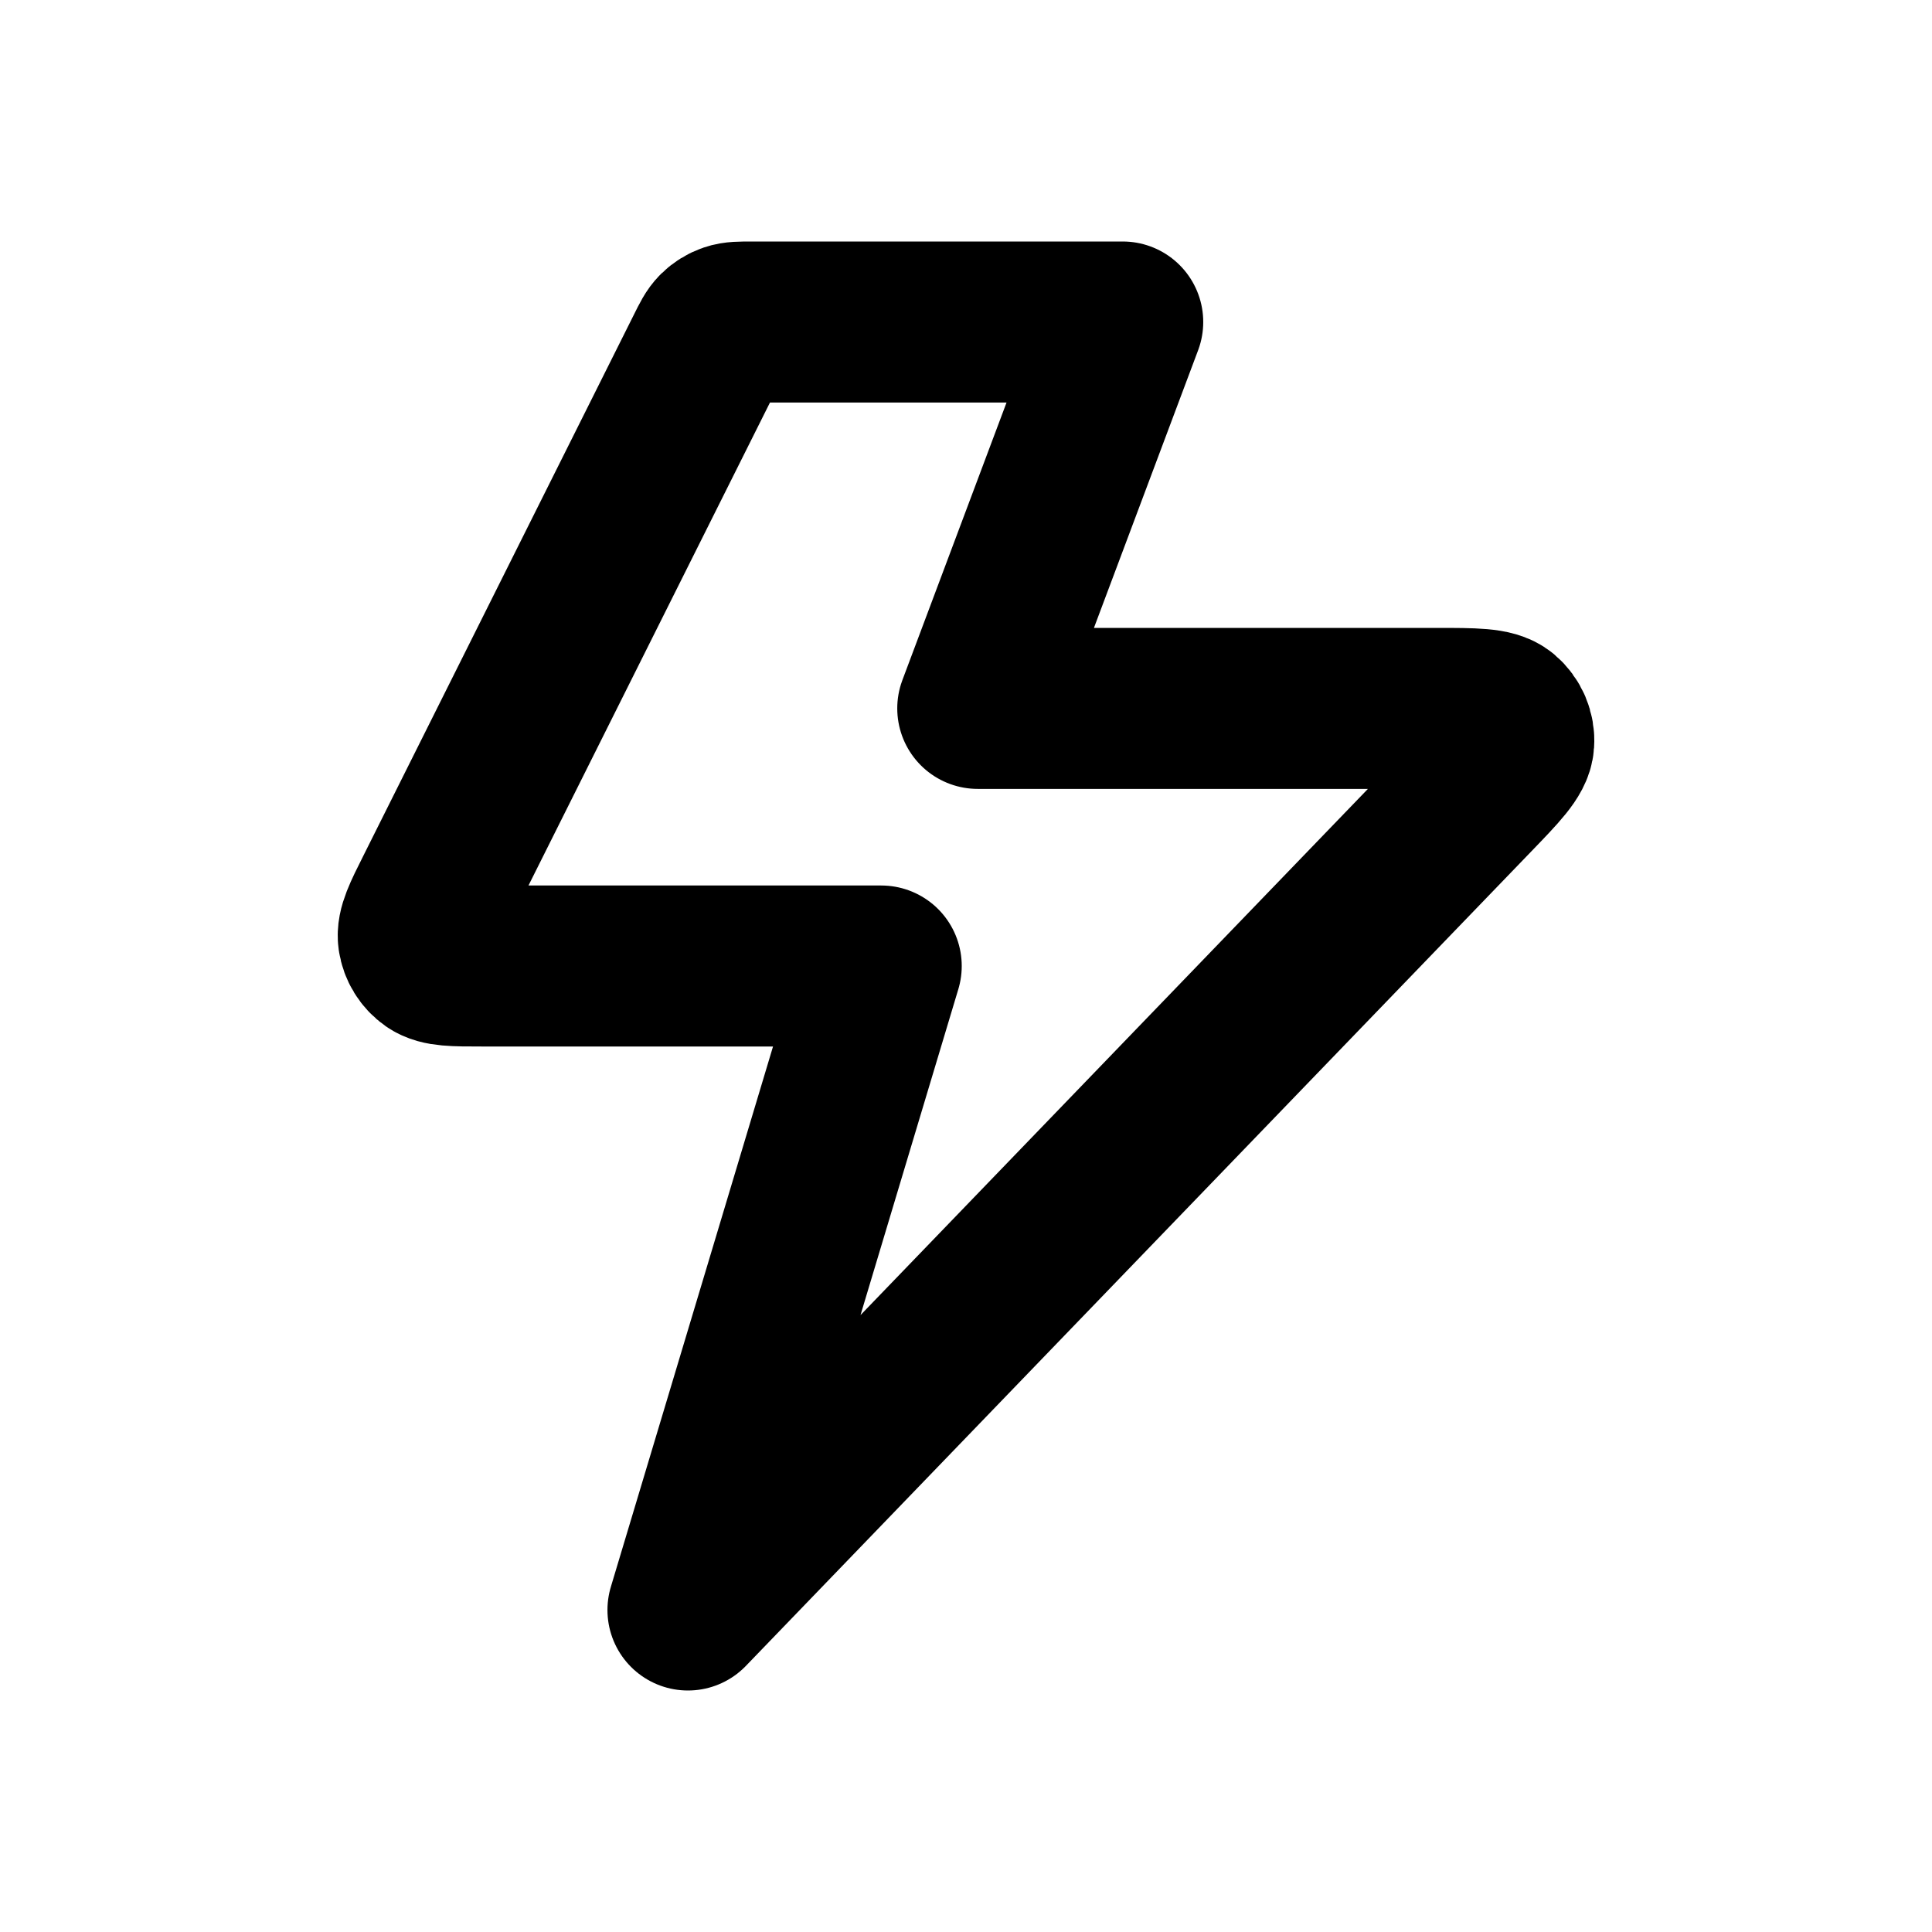
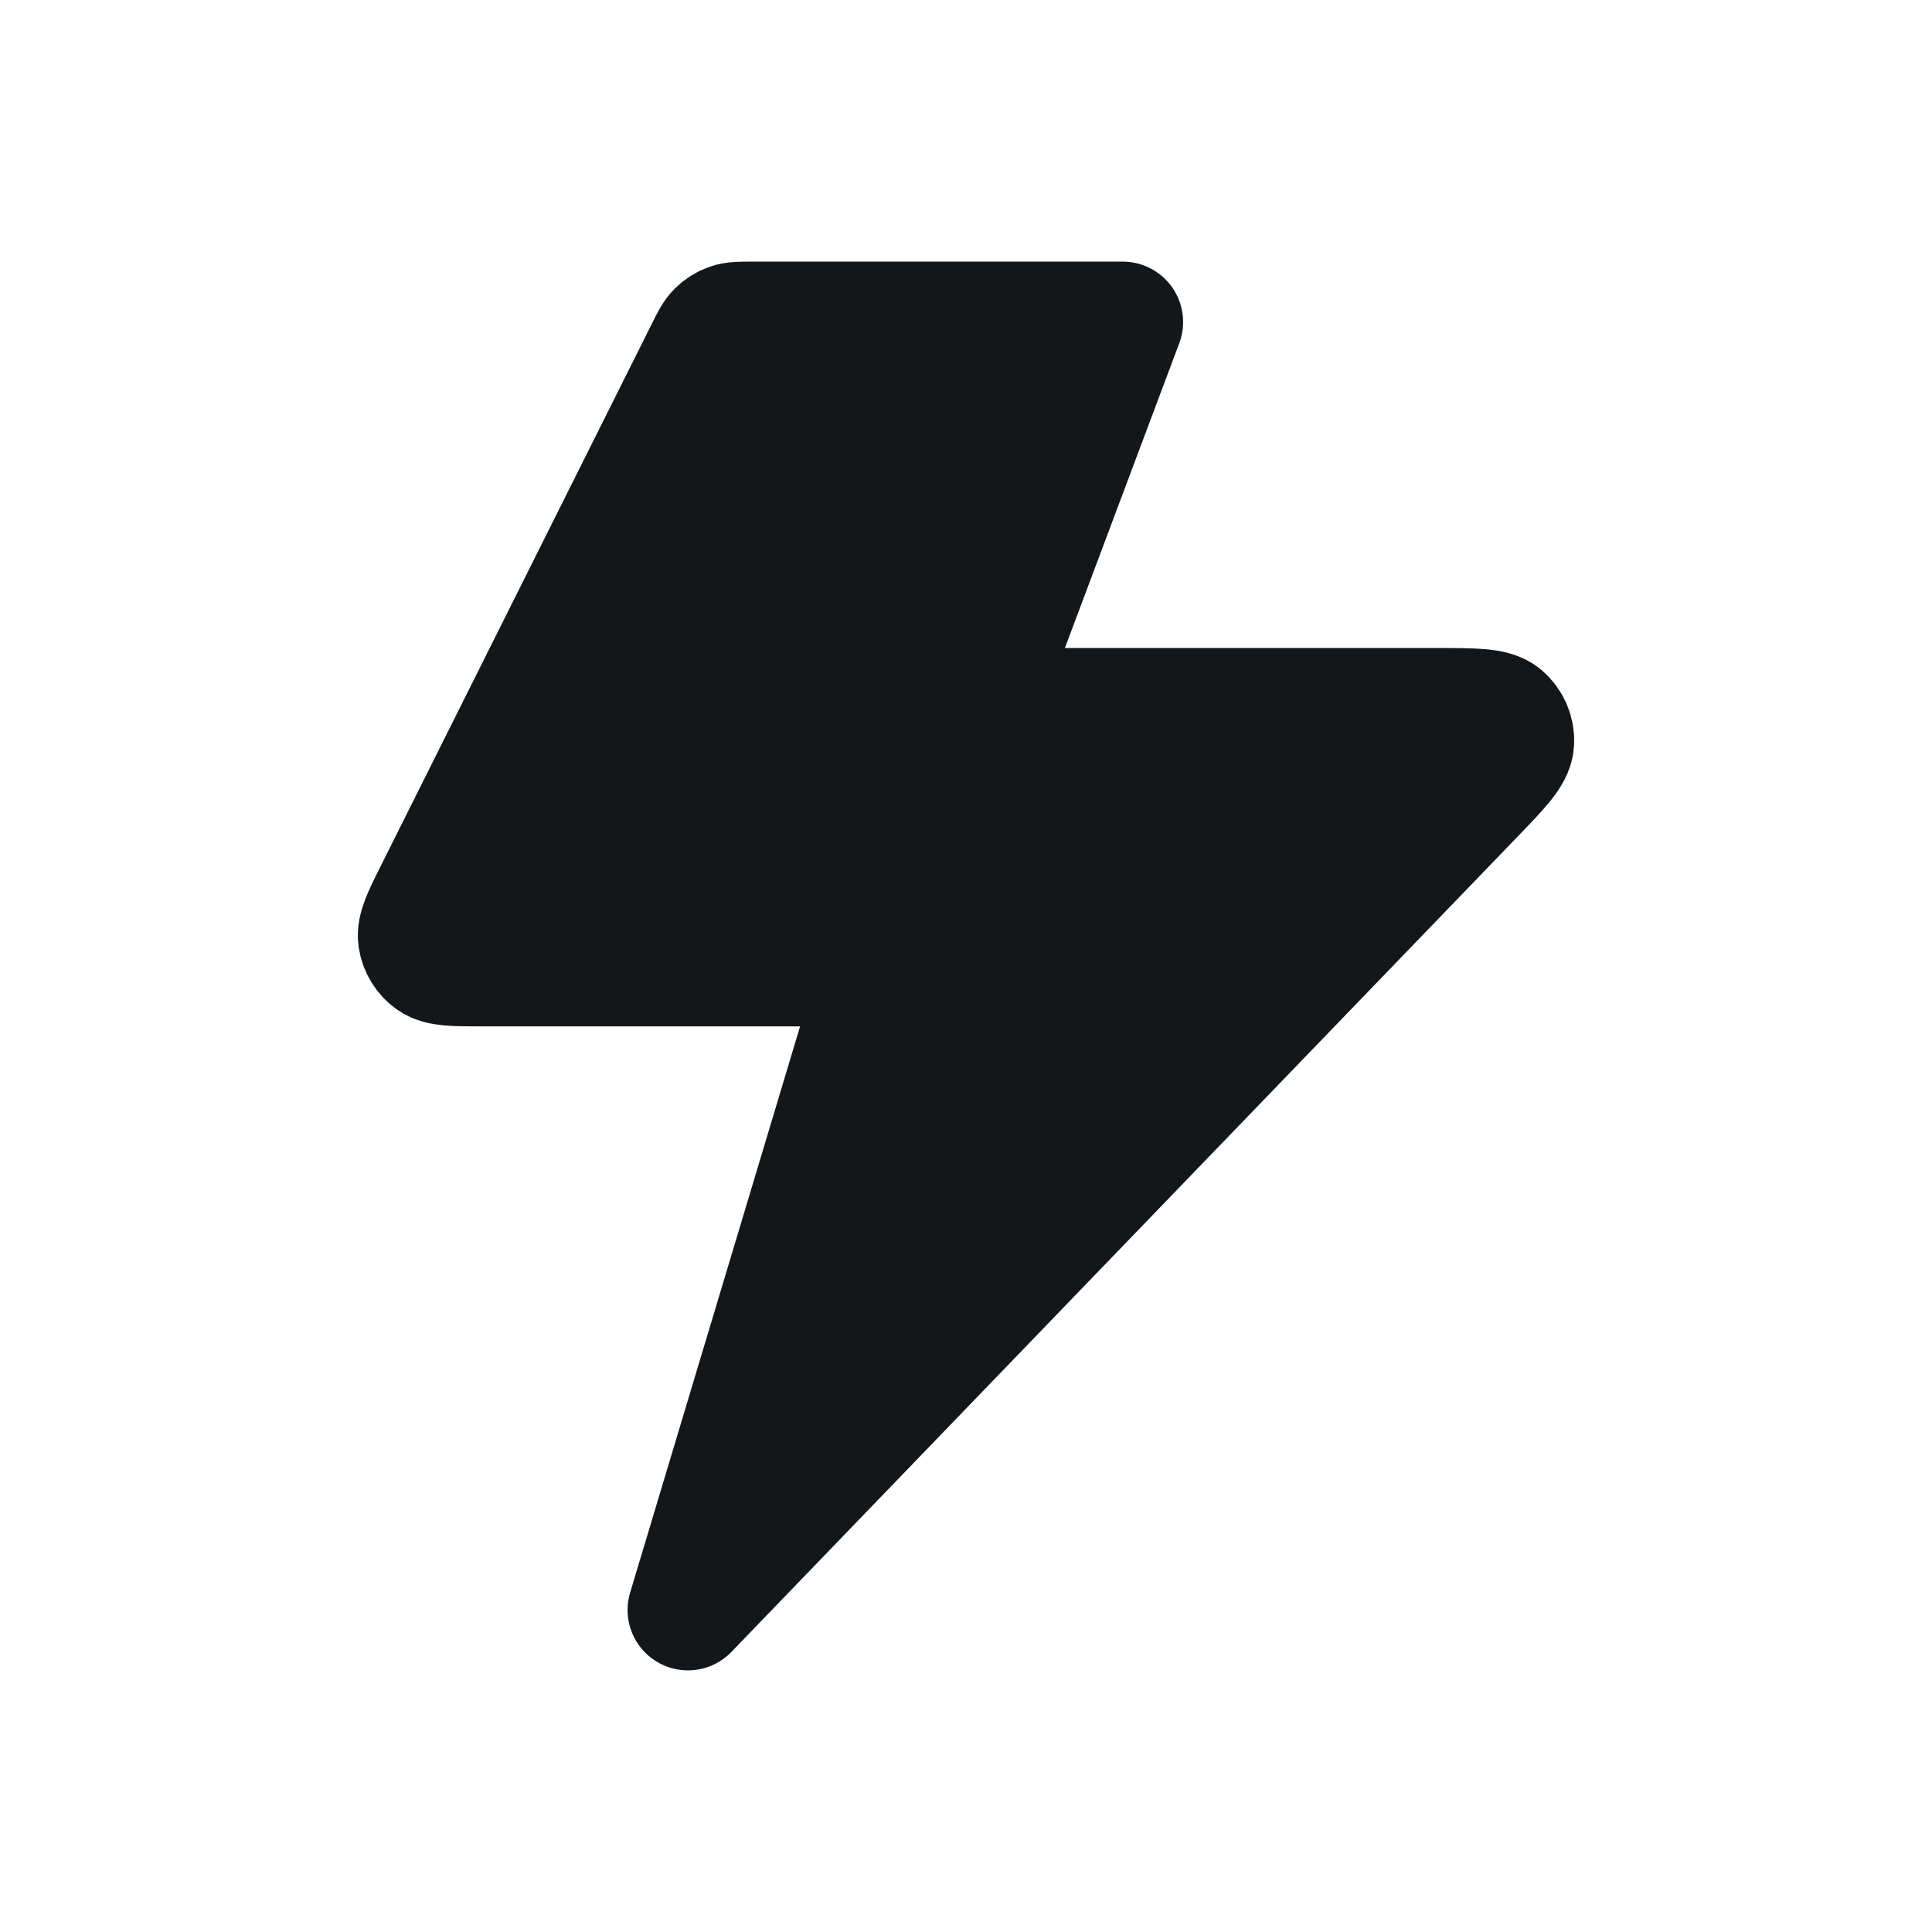
<svg xmlns="http://www.w3.org/2000/svg" width="24" height="24" viewBox="0 0 24 24" fill="none">
-   <path d="M13.947 4H9.342C9.198 4 9.127 4 9.063 4.022C9.007 4.041 8.956 4.073 8.914 4.114C8.866 4.161 8.834 4.225 8.77 4.354L5.41 11.074C5.256 11.38 5.18 11.534 5.198 11.659C5.214 11.767 5.274 11.865 5.364 11.928C5.468 12 5.639 12 5.982 12H10.947L8.546 20L18.301 9.884C18.63 9.543 18.795 9.372 18.804 9.226C18.813 9.1 18.76 8.976 18.663 8.894C18.551 8.8 18.314 8.8 17.84 8.8H12.146L13.947 4Z" stroke="black" stroke-width="2" stroke-linecap="round" stroke-linejoin="round" />
+   <path d="M13.947 4H9.342C9.198 4 9.127 4 9.063 4.022C9.007 4.041 8.956 4.073 8.914 4.114C8.866 4.161 8.834 4.225 8.77 4.354L5.41 11.074C5.256 11.38 5.18 11.534 5.198 11.659C5.214 11.767 5.274 11.865 5.364 11.928C5.468 12 5.639 12 5.982 12H10.947L8.546 20L18.301 9.884C18.63 9.543 18.795 9.372 18.804 9.226C18.813 9.1 18.76 8.976 18.663 8.894C18.551 8.8 18.314 8.8 17.84 8.8H12.146L13.947 4Z" fill="#13171A" stroke="#13171A" stroke-width="1.5" stroke-linecap="round" stroke-linejoin="round" />
</svg>
